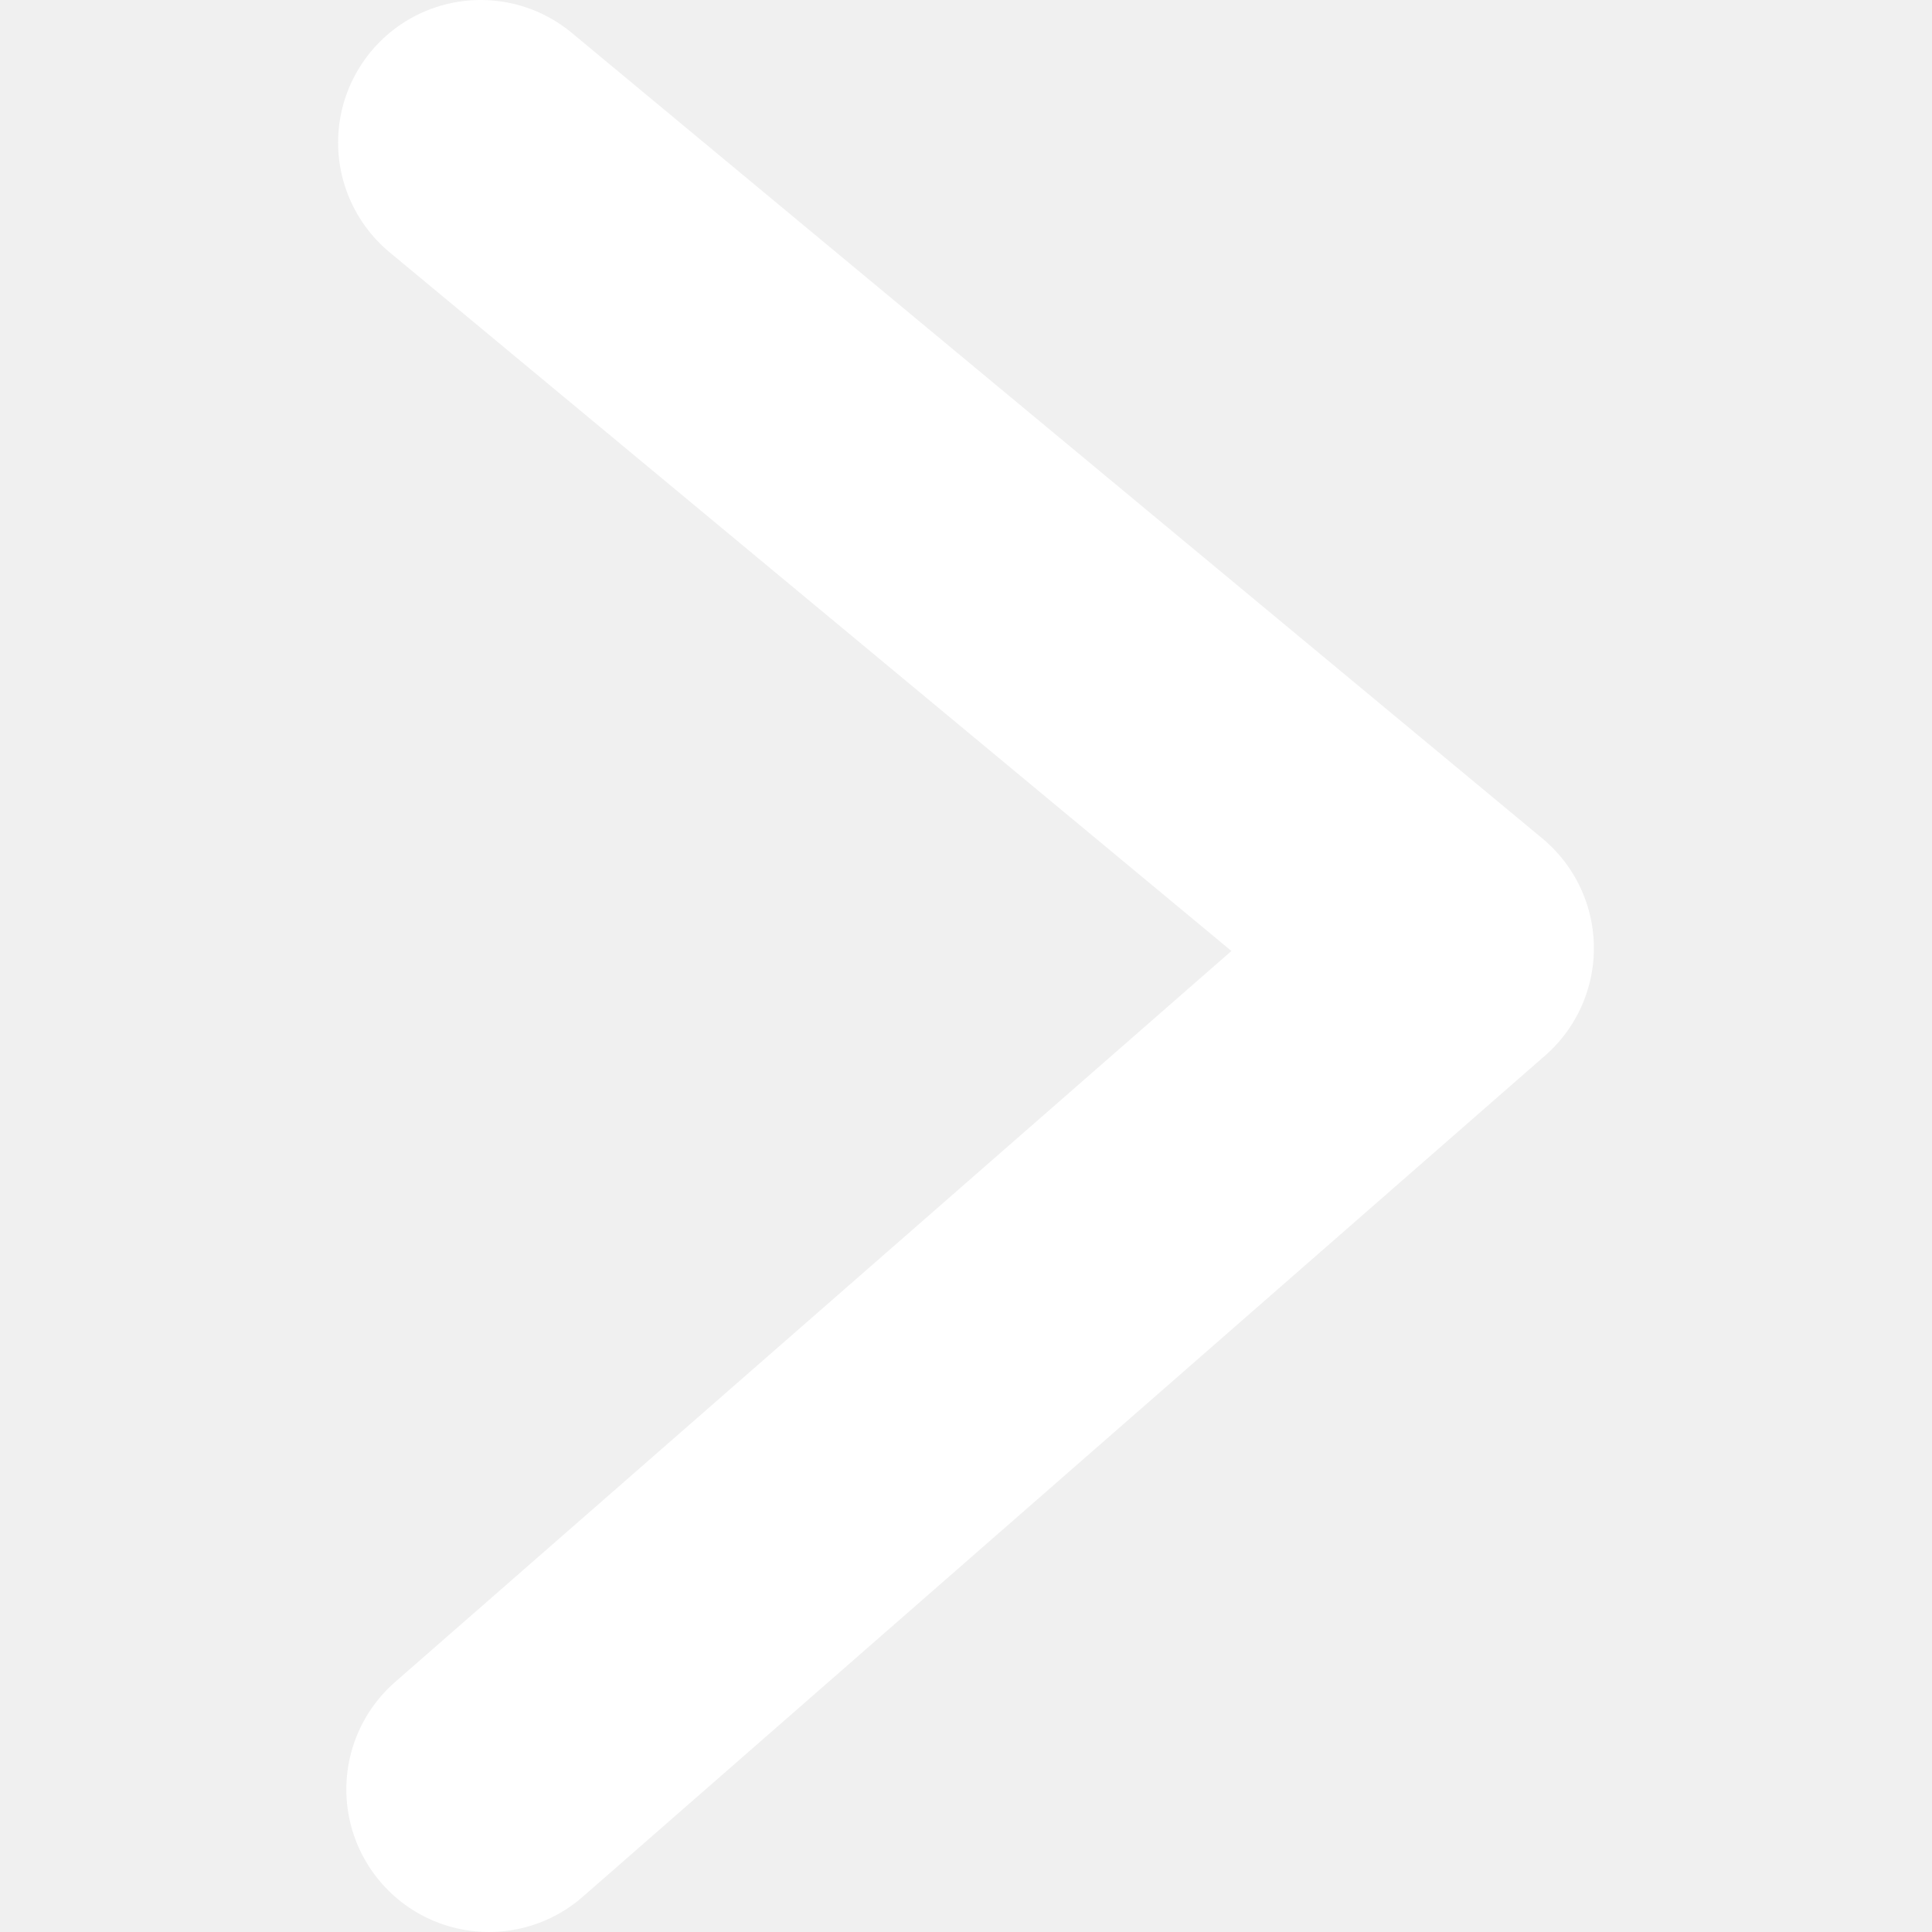
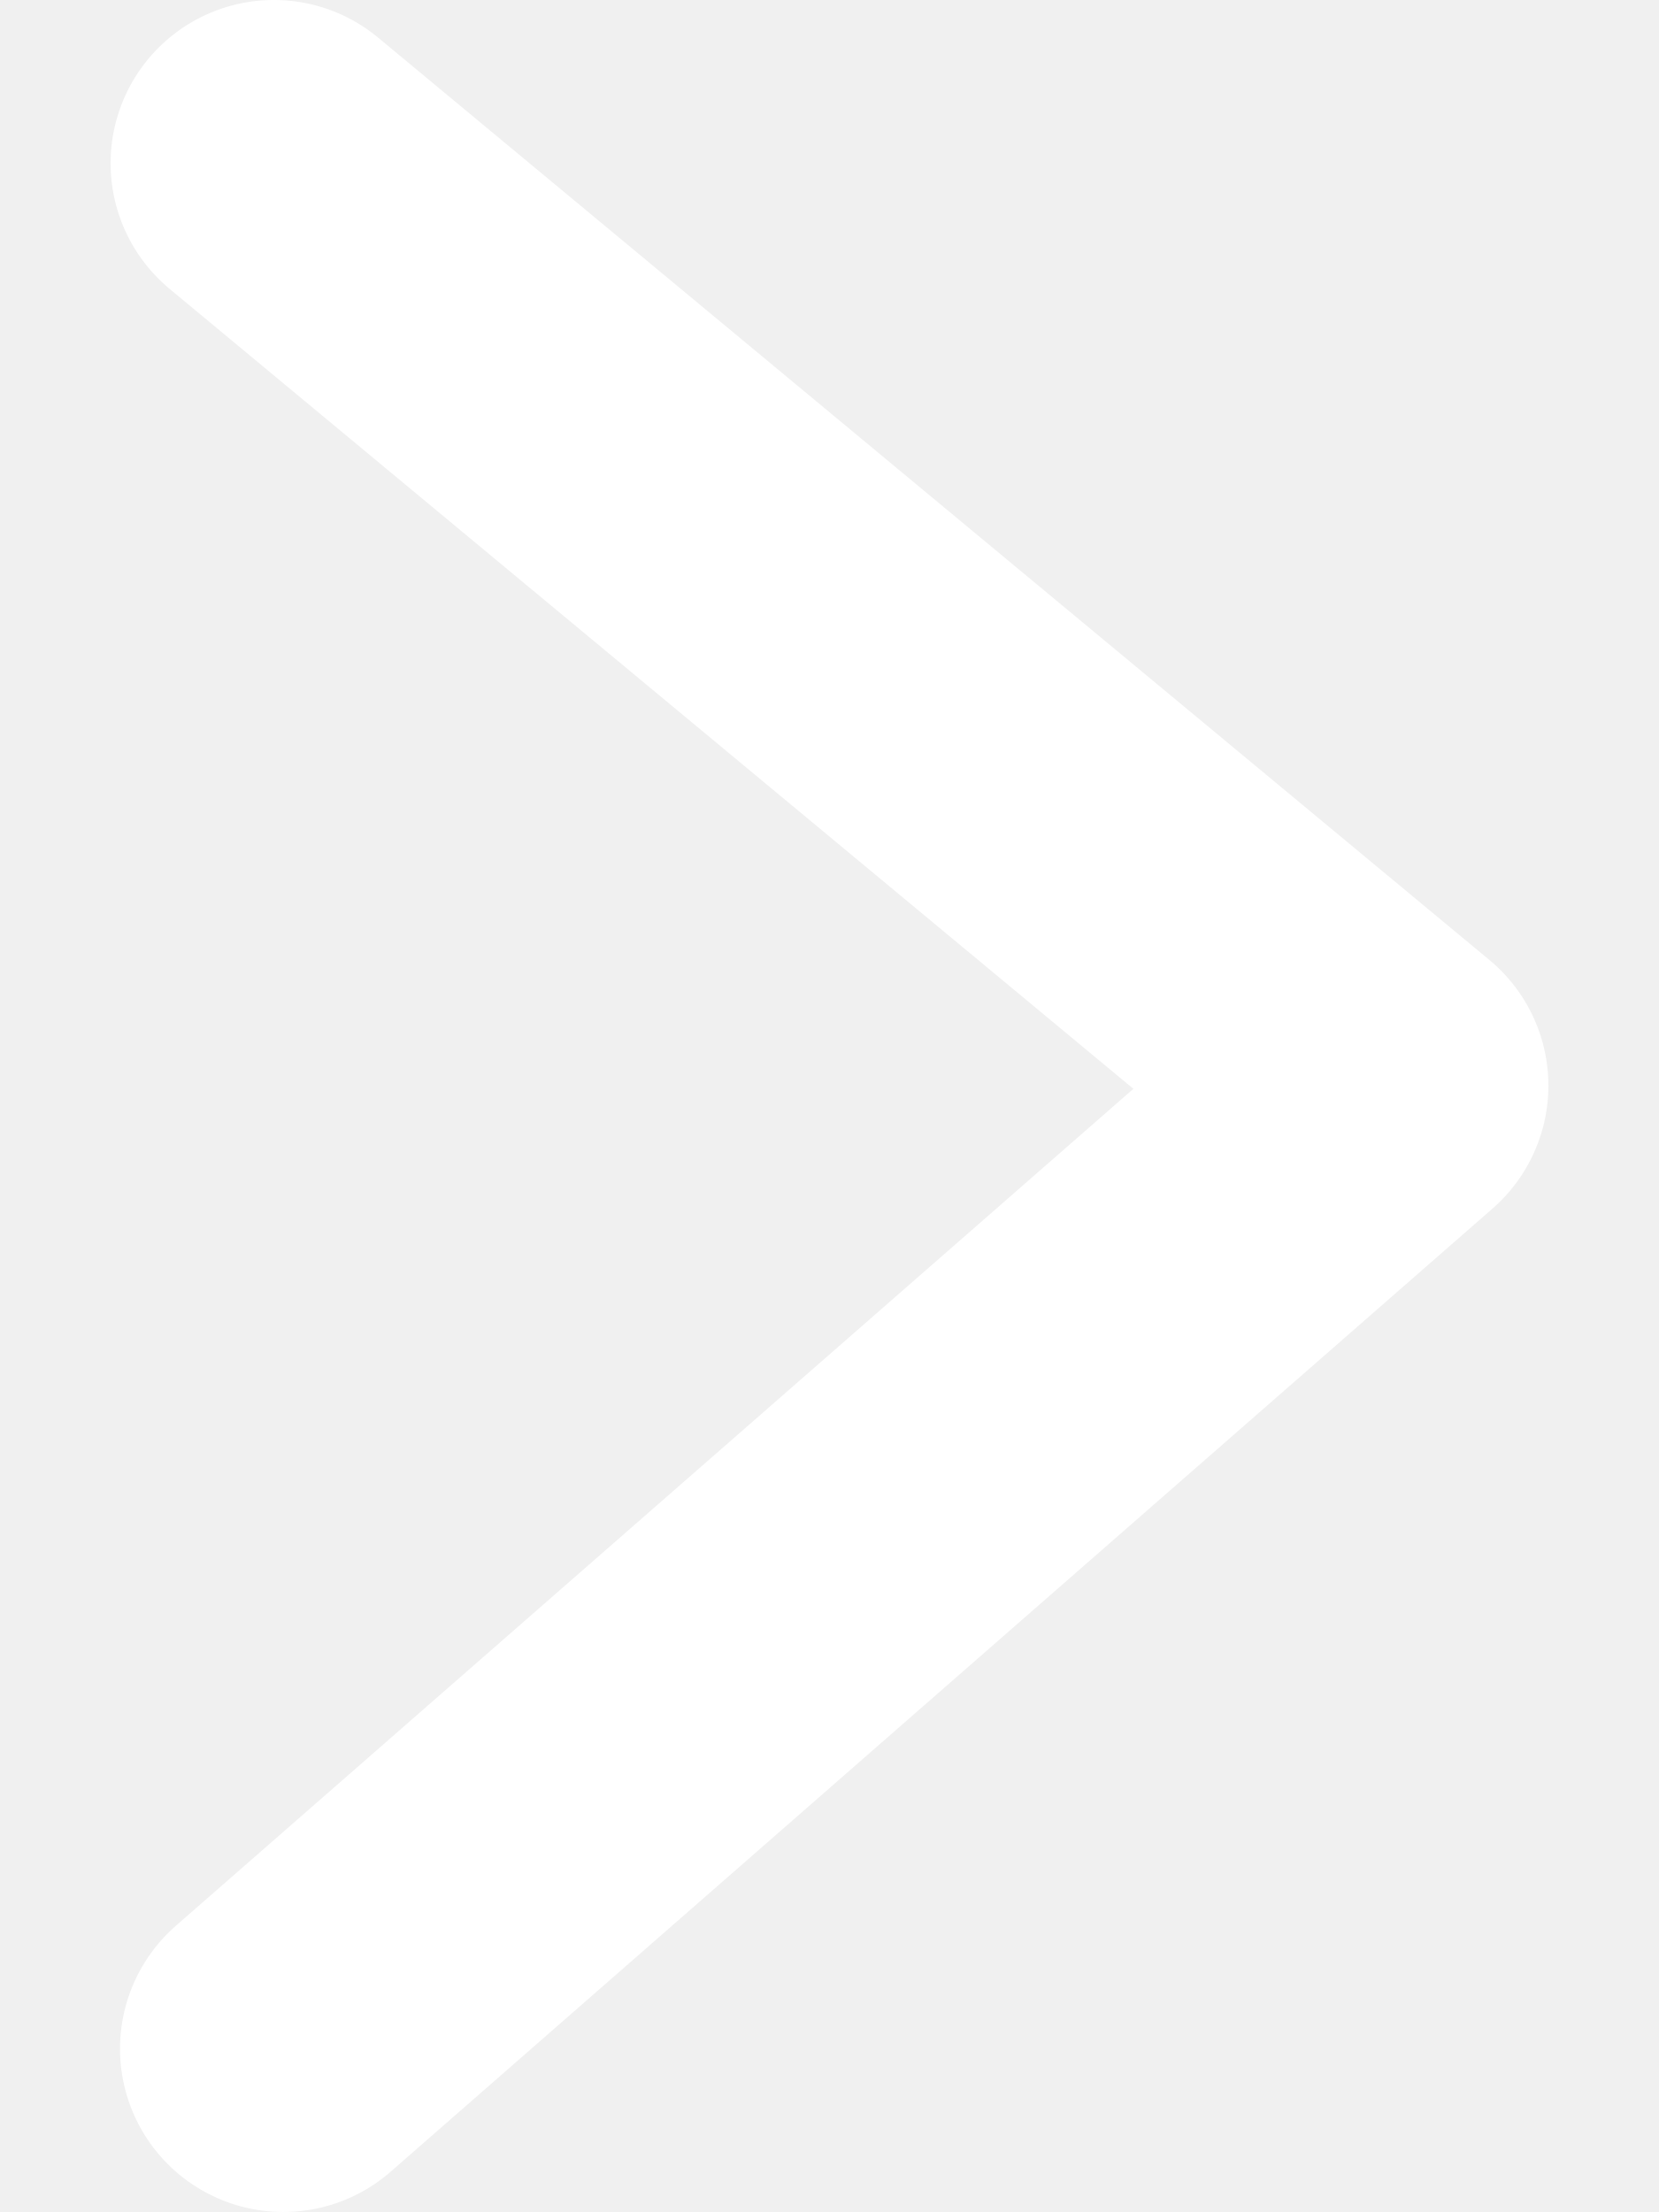
- <svg xmlns="http://www.w3.org/2000/svg" width="100" height="100" id="svg2" version="1.1">
+ <svg xmlns="http://www.w3.org/2000/svg" width="75" height="100" id="svg2" version="1.1">
  <defs id="defs4">
-     <marker orient="auto" refY="0.0" refX="0.0" id="Arrow1Lstart" style="overflow:visible">
-       <path id="path3759" d="M 0.0,0.0 L 5.0,-5.0 L -12.5,0.0 L 5.0,5.0 L 0.0,0.0 z " style="fill-rule:evenodd;stroke:#000000;stroke-width:1.0pt" transform="scale(0.8) translate(12.5,0)" />
+     <marker orient="auto" refY="0" refX="0" id="Arrow1Lstart" style="overflow:visible">
+       <path id="path3759" d="M 0,0 5,-5 -12.5,0 5,5 0,0 z" style="fill-rule:evenodd;stroke:#000000;stroke-width:1pt" transform="matrix(0.8,0,0,0.8,10,0)" />
    </marker>
  </defs>
  <g id="layer1" transform="translate(0,-952.3622)">
-     <path style="fill:none;stroke:#ffffff;stroke-width:14.761;stroke-linecap:round;stroke-linejoin:round;stroke-miterlimit:4;stroke-opacity:1;stroke-dasharray:none;marker-start:none;marker-mid:none" d="m 24.88,959.742 50.239,41.698 -49.813,43.541" id="path2985" />
+     <path style="fill:none;stroke:#ffffff;stroke-width:14.761;stroke-linecap:round;stroke-linejoin:round;stroke-miterlimit:4;stroke-opacity:1;stroke-dasharray:none;marker-start:none;marker-mid:none" d="m 12.38,959.742 50.239,41.698 -49.813,43.541" id="path2985" />
  </g>
</svg>
